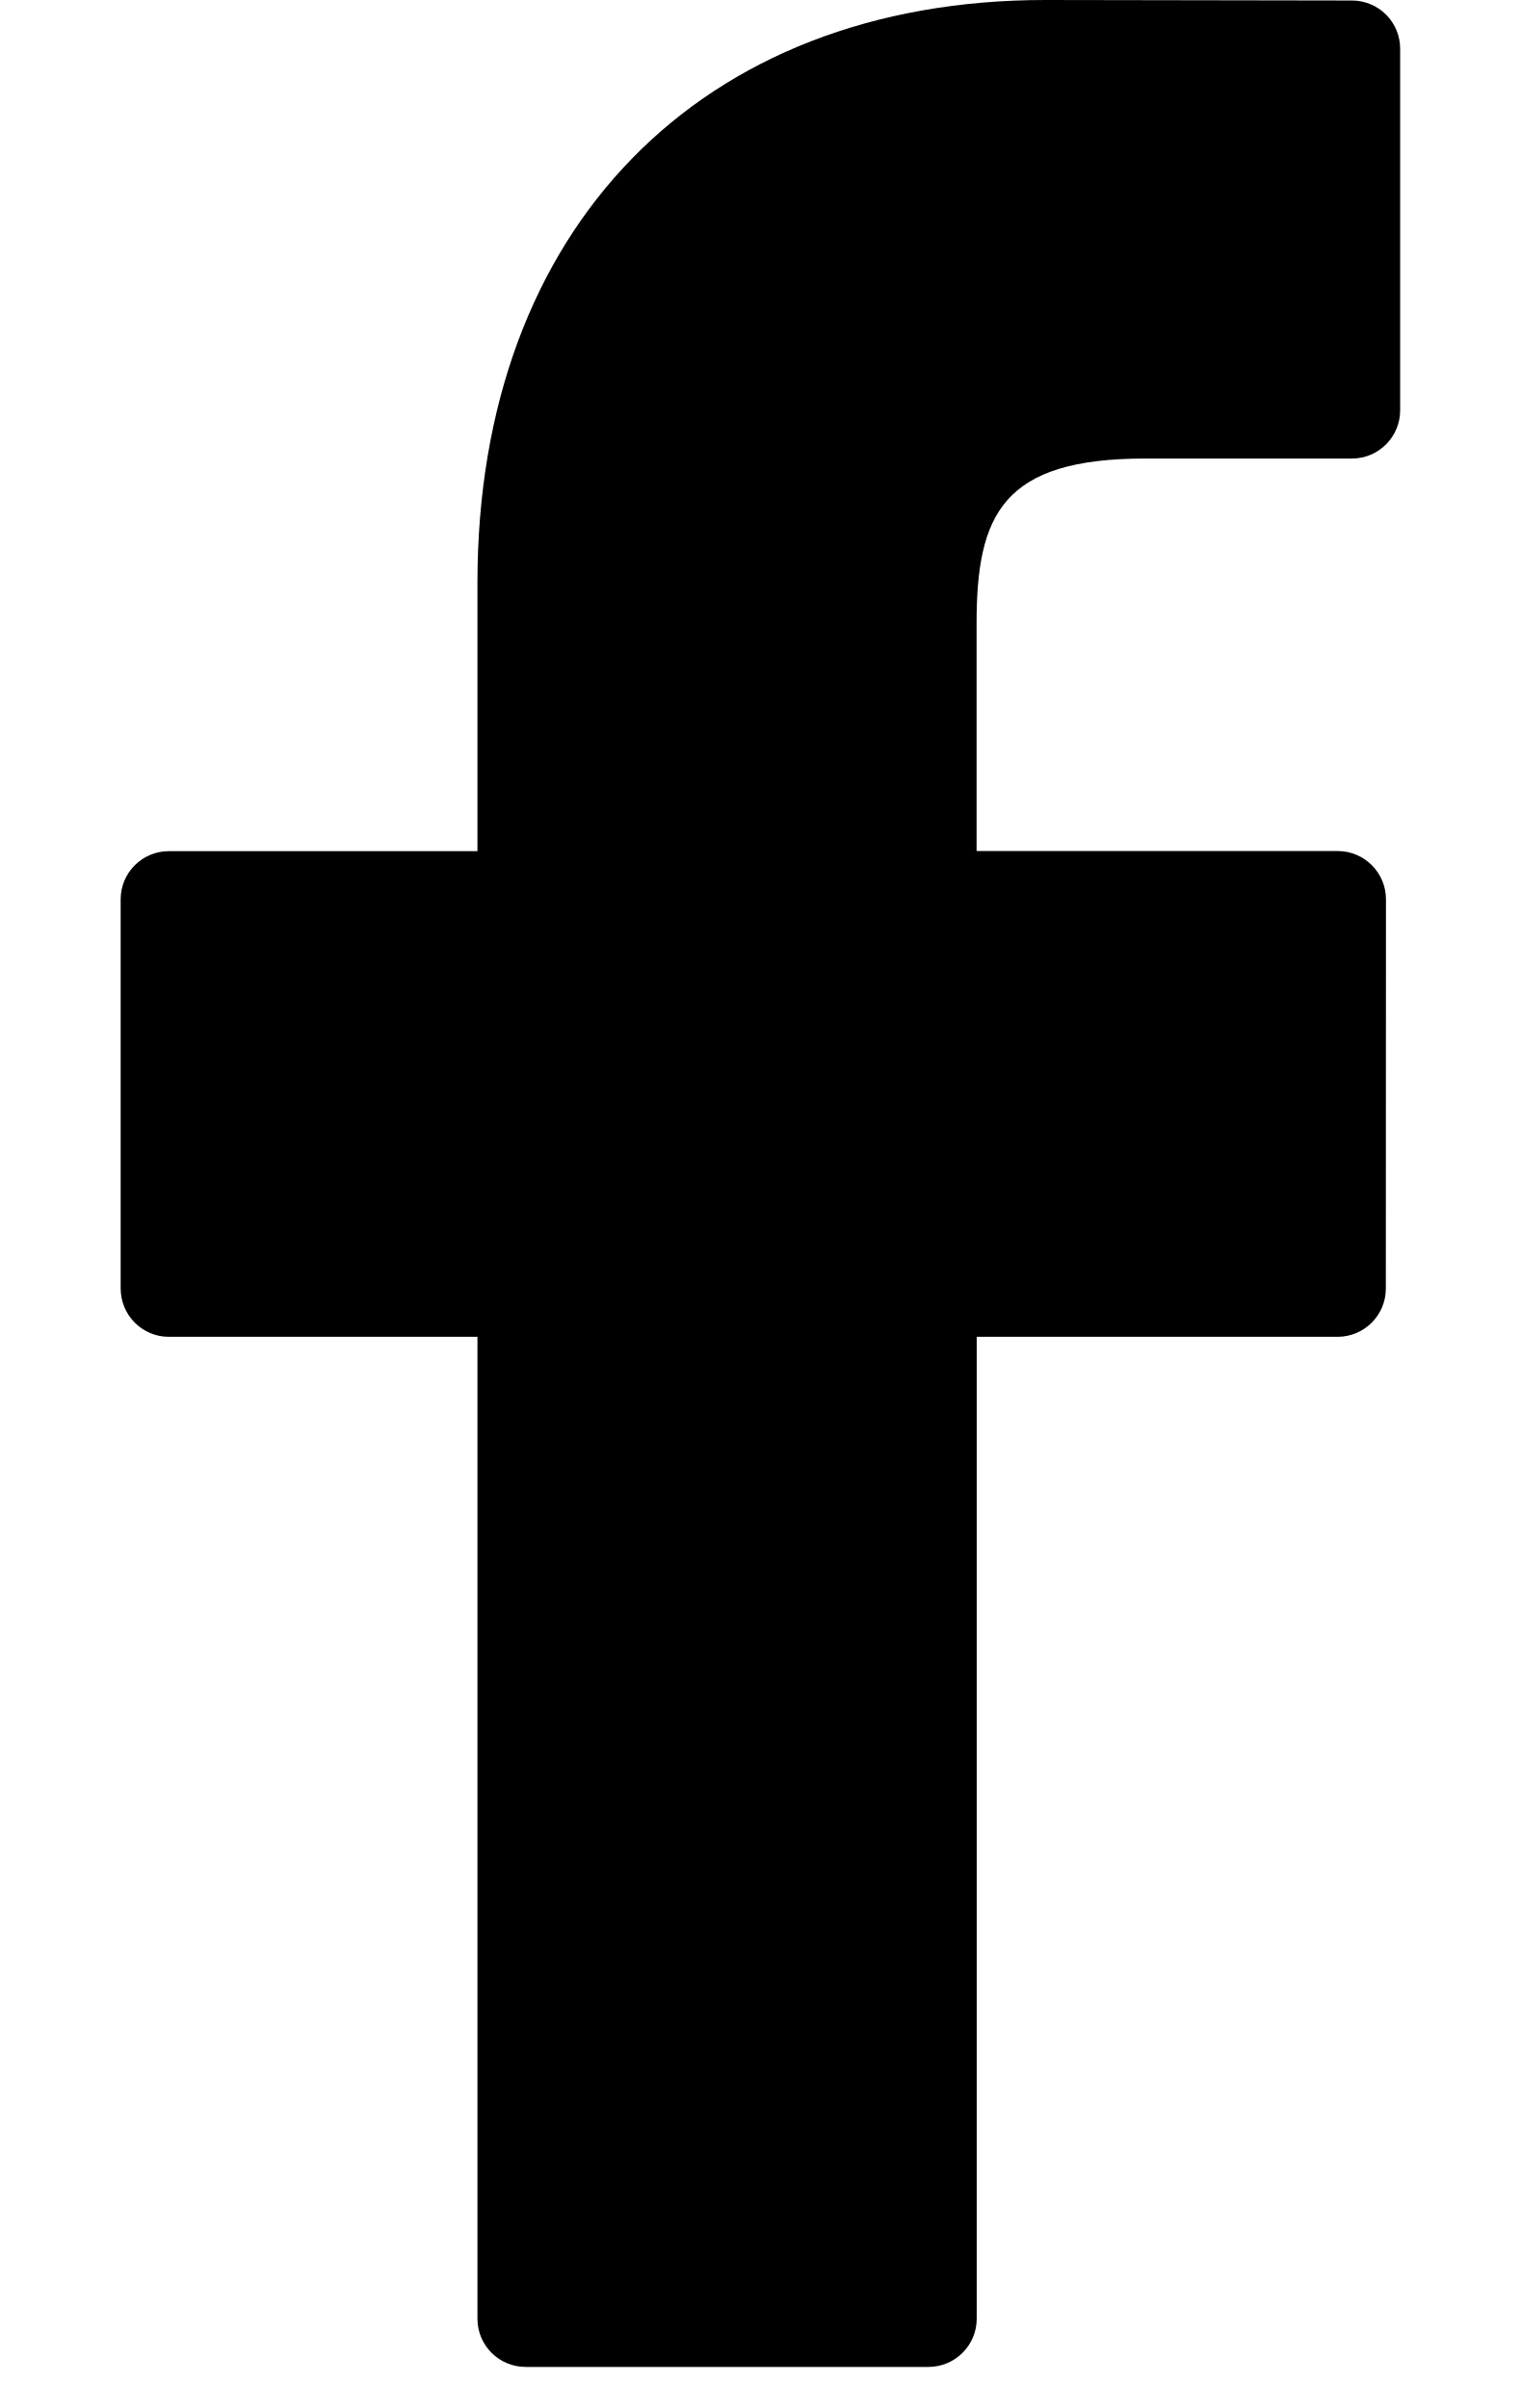
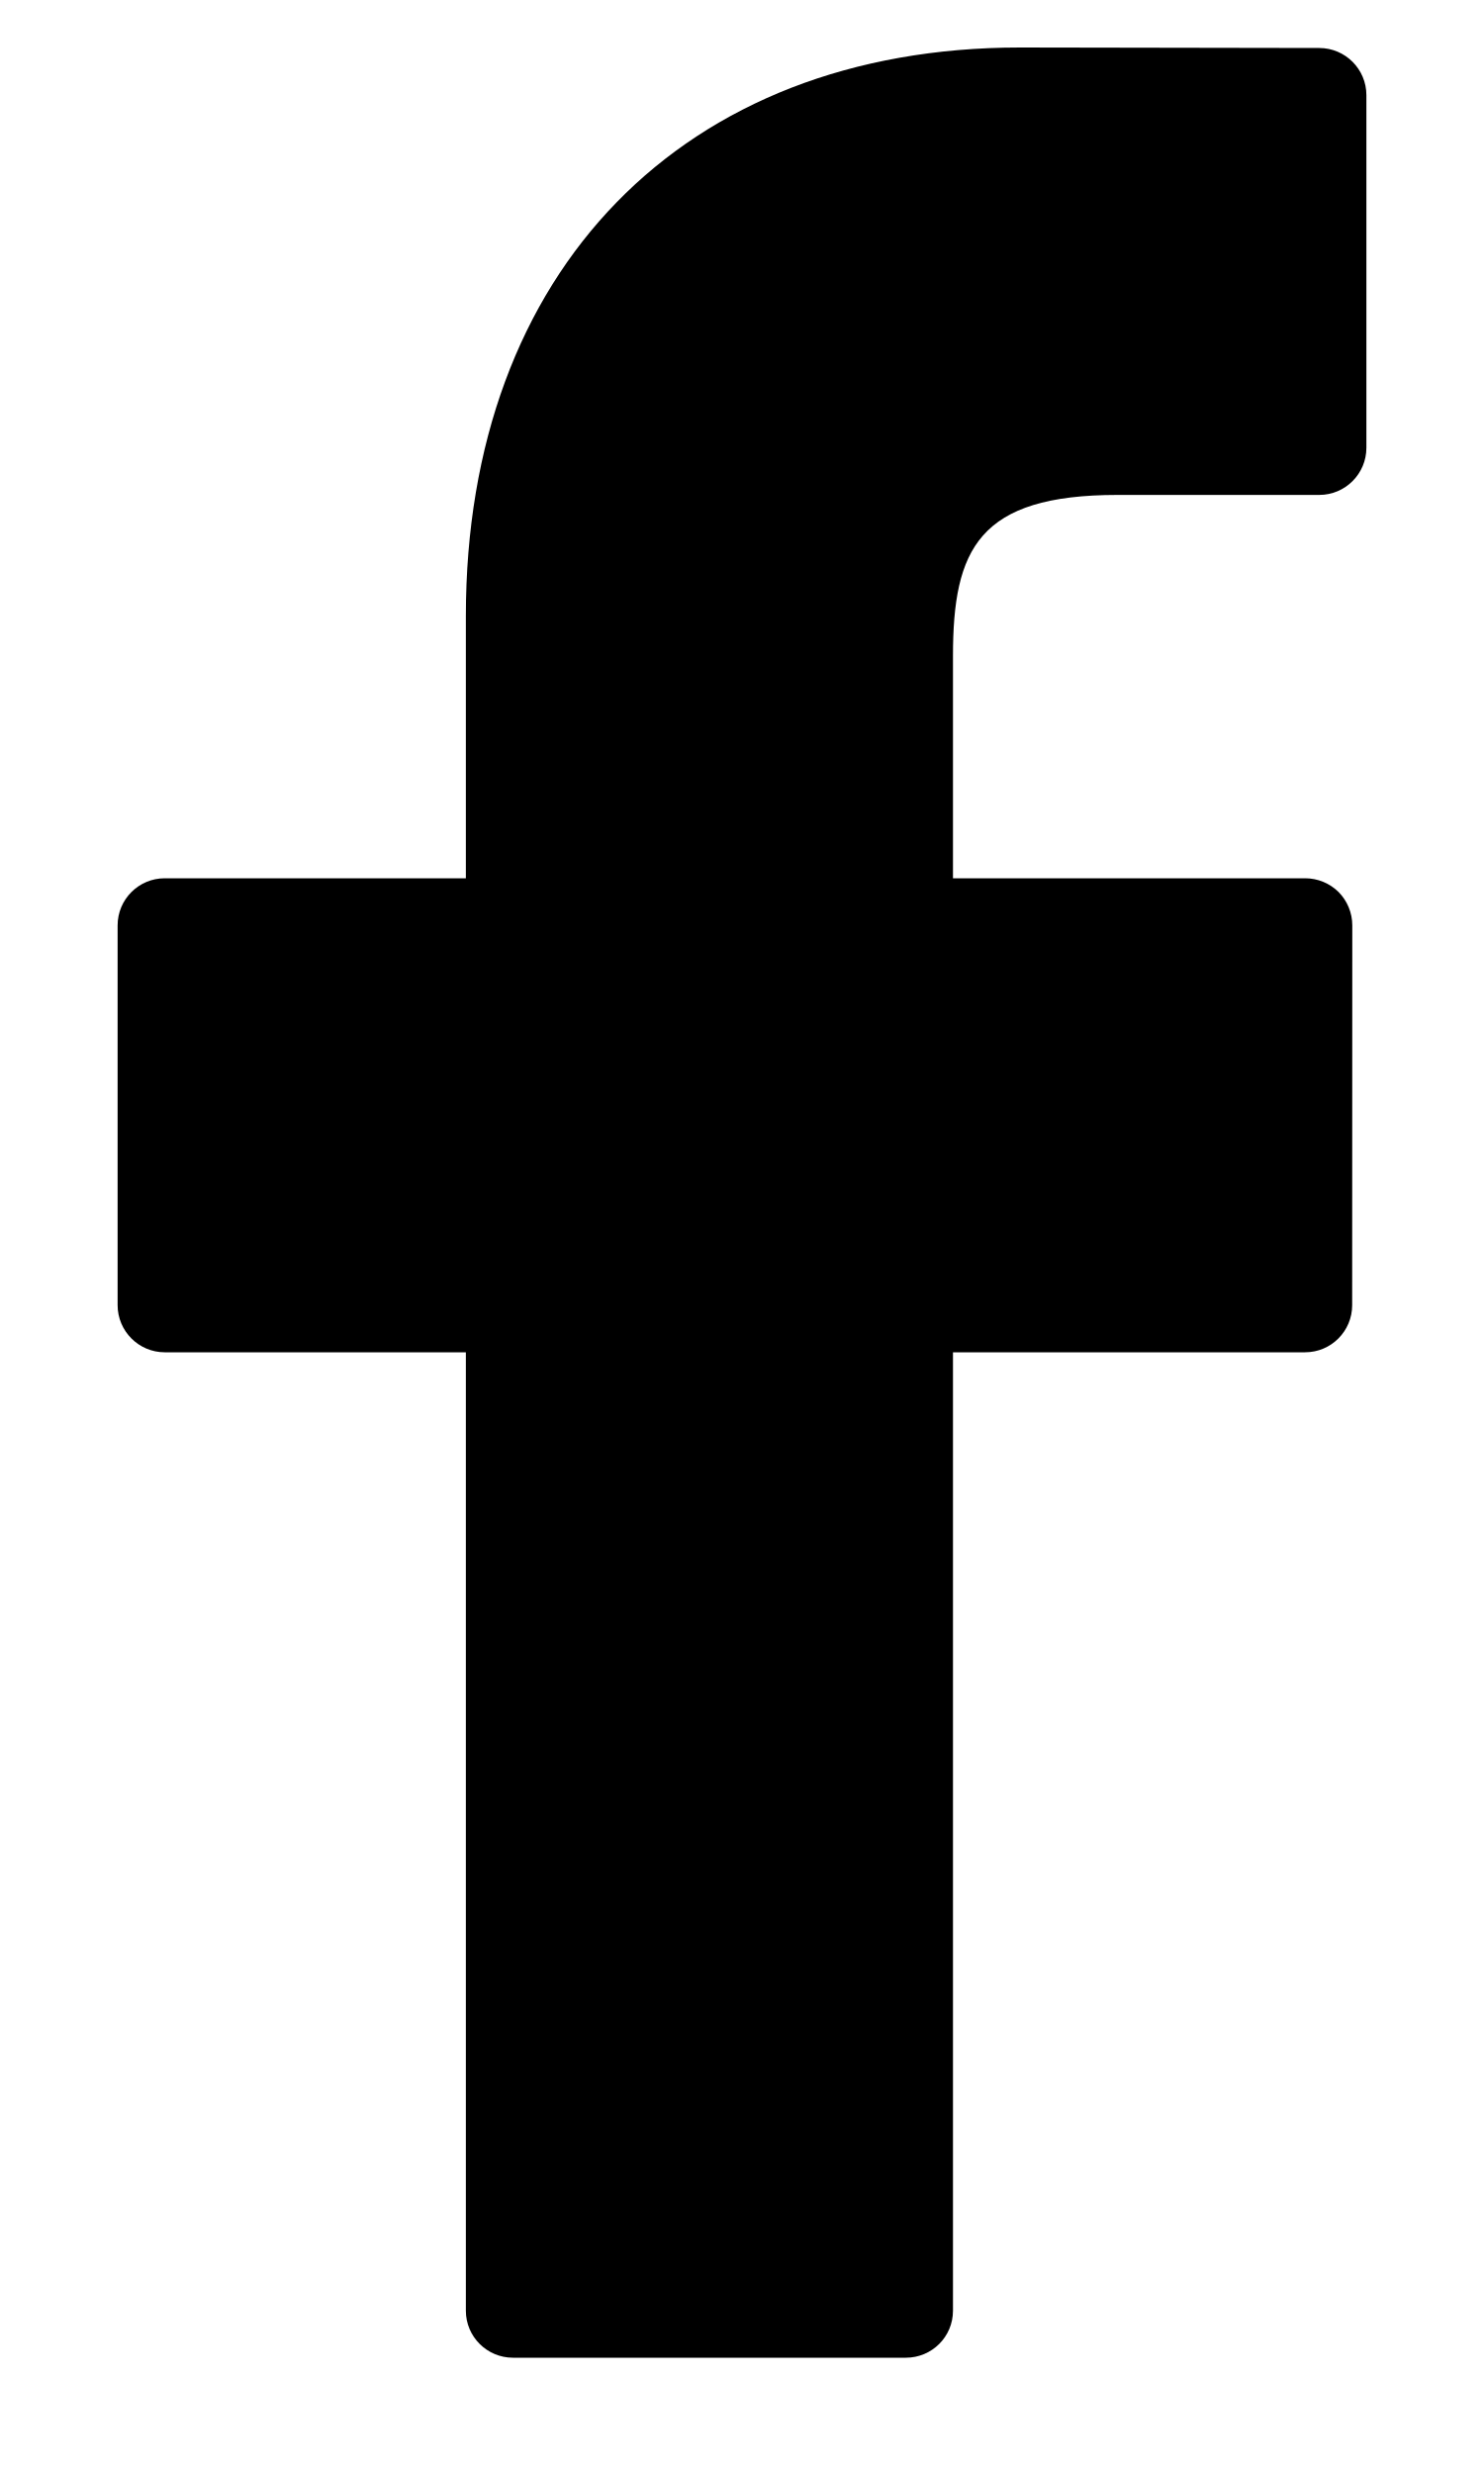
- <svg xmlns="http://www.w3.org/2000/svg" width="12" height="19" viewBox="0 0 12 19">
-   <path fill="#000" fill-rule="evenodd" d="M10.668.004L8.247 0c-2.721 0-4.48 1.804-4.48 4.596v2.12H1.332a.38.38 0 0 0-.38.38v3.07c0 .211.17.382.38.382h2.435v7.748c0 .21.17.38.381.38h3.177c.21 0 .381-.17.381-.38v-7.748h2.847c.21 0 .381-.17.381-.381l.001-3.07a.381.381 0 0 0-.38-.382H7.705V4.92c0-.863.206-1.302 1.33-1.302h1.632c.21 0 .38-.171.38-.381V.385a.38.38 0 0 0-.38-.381z" />
+ <svg xmlns="http://www.w3.org/2000/svg" width="12px" height="20px" viewBox="0 0 12 20" version="1.1">
+   <defs />
+   <g id="Page-1" stroke="none" stroke-width="1" fill="none" fill-rule="evenodd">
+     <g id="Desktop-Rus_och-Search" transform="translate(-492, -7399)" fill="#000000">
+       <path d="M502.668,7399.388 L500.247,7399.384 C497.526,7399.384 495.767,7401.188 495.767,7403.98 L495.767,7406.1 L493.332,7406.1 C493.122,7406.1 492.951,7406.27 492.951,7406.481 L492.951,7409.551 C492.951,7409.761 493.122,7409.932 493.332,7409.932 L495.767,7409.932 L495.767,7417.68 C495.767,7417.89 495.938,7418.06 496.148,7418.06 L499.325,7418.06 C499.536,7418.06 499.706,7417.89 499.706,7417.68 L499.706,7409.932 L502.553,7409.932 C502.764,7409.932 502.934,7409.761 502.934,7409.551 L502.935,7406.481 C502.935,7406.38 502.895,7406.283 502.824,7406.211 C502.752,7406.14 502.655,7406.1 502.554,7406.1 L499.706,7406.1 L499.706,7404.303 C499.706,7403.44 499.912,7403.001 501.037,7403.001 L502.668,7403.001 C502.878,7403.001 503.049,7402.83 503.049,7402.62 L503.049,7399.769 C503.049,7399.559 502.878,7399.388 502.668,7399.388 Z" id="icone_black_fb" />
+     </g>
+   </g>
</svg>
